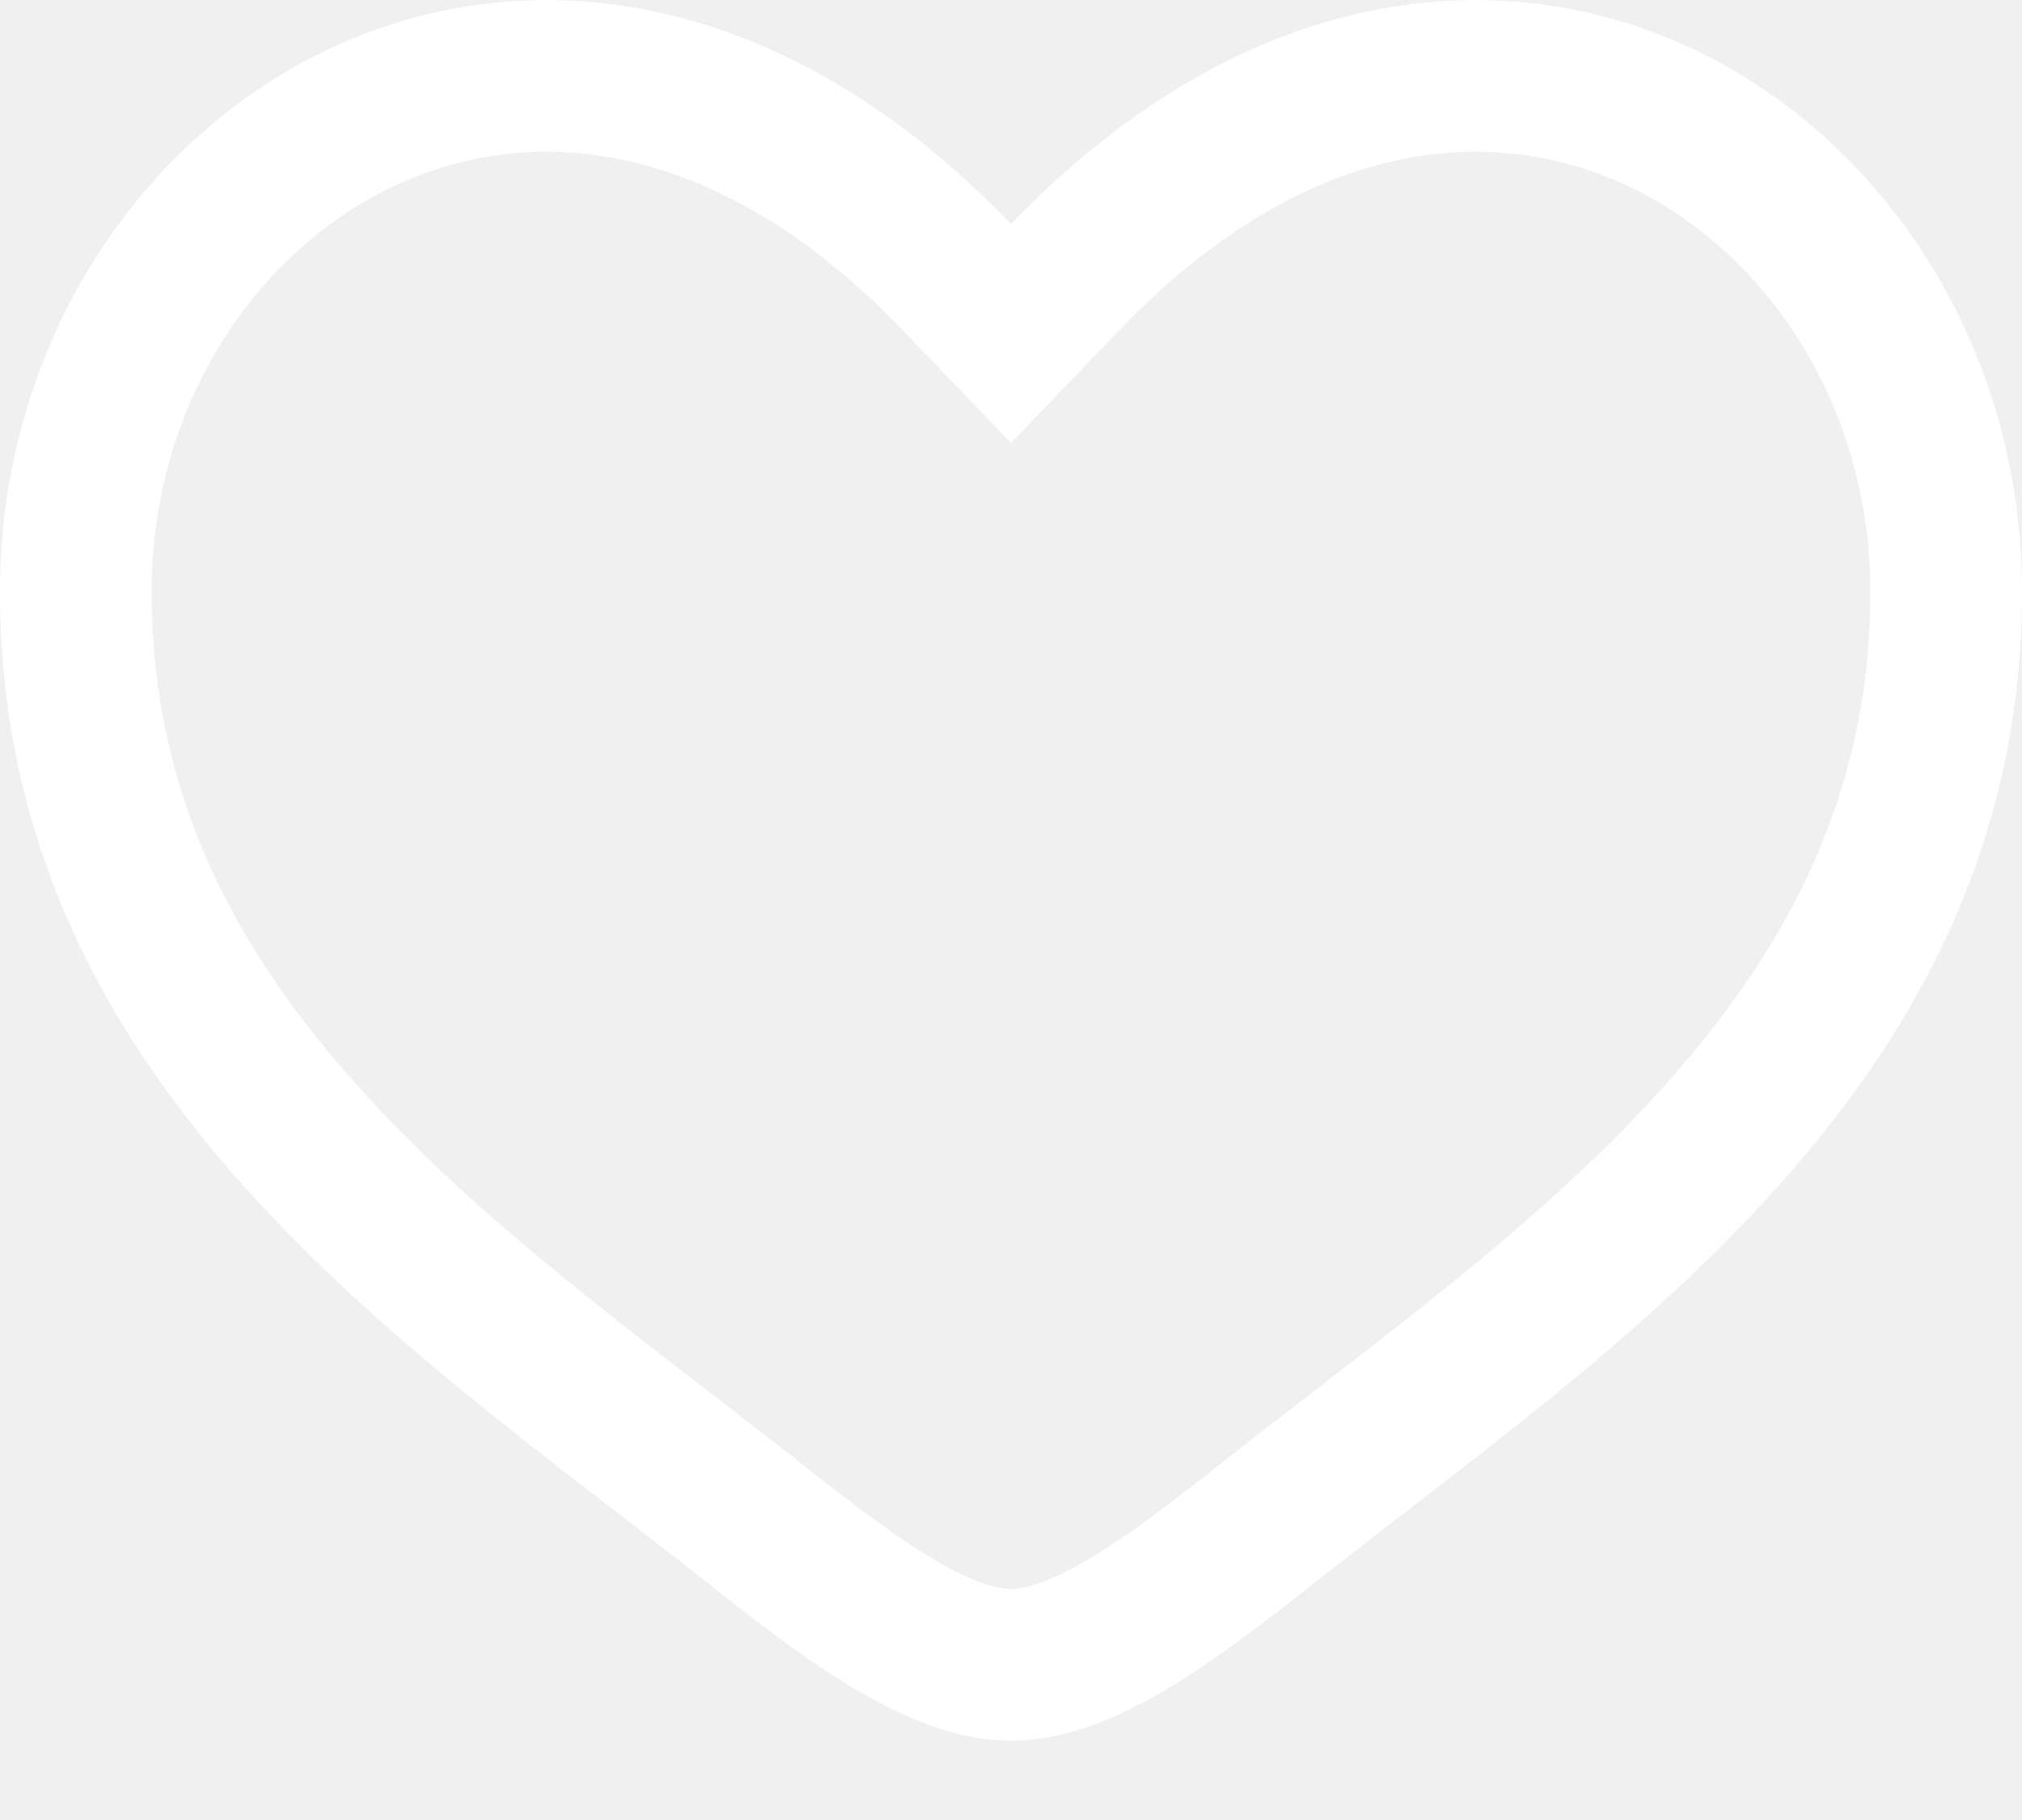
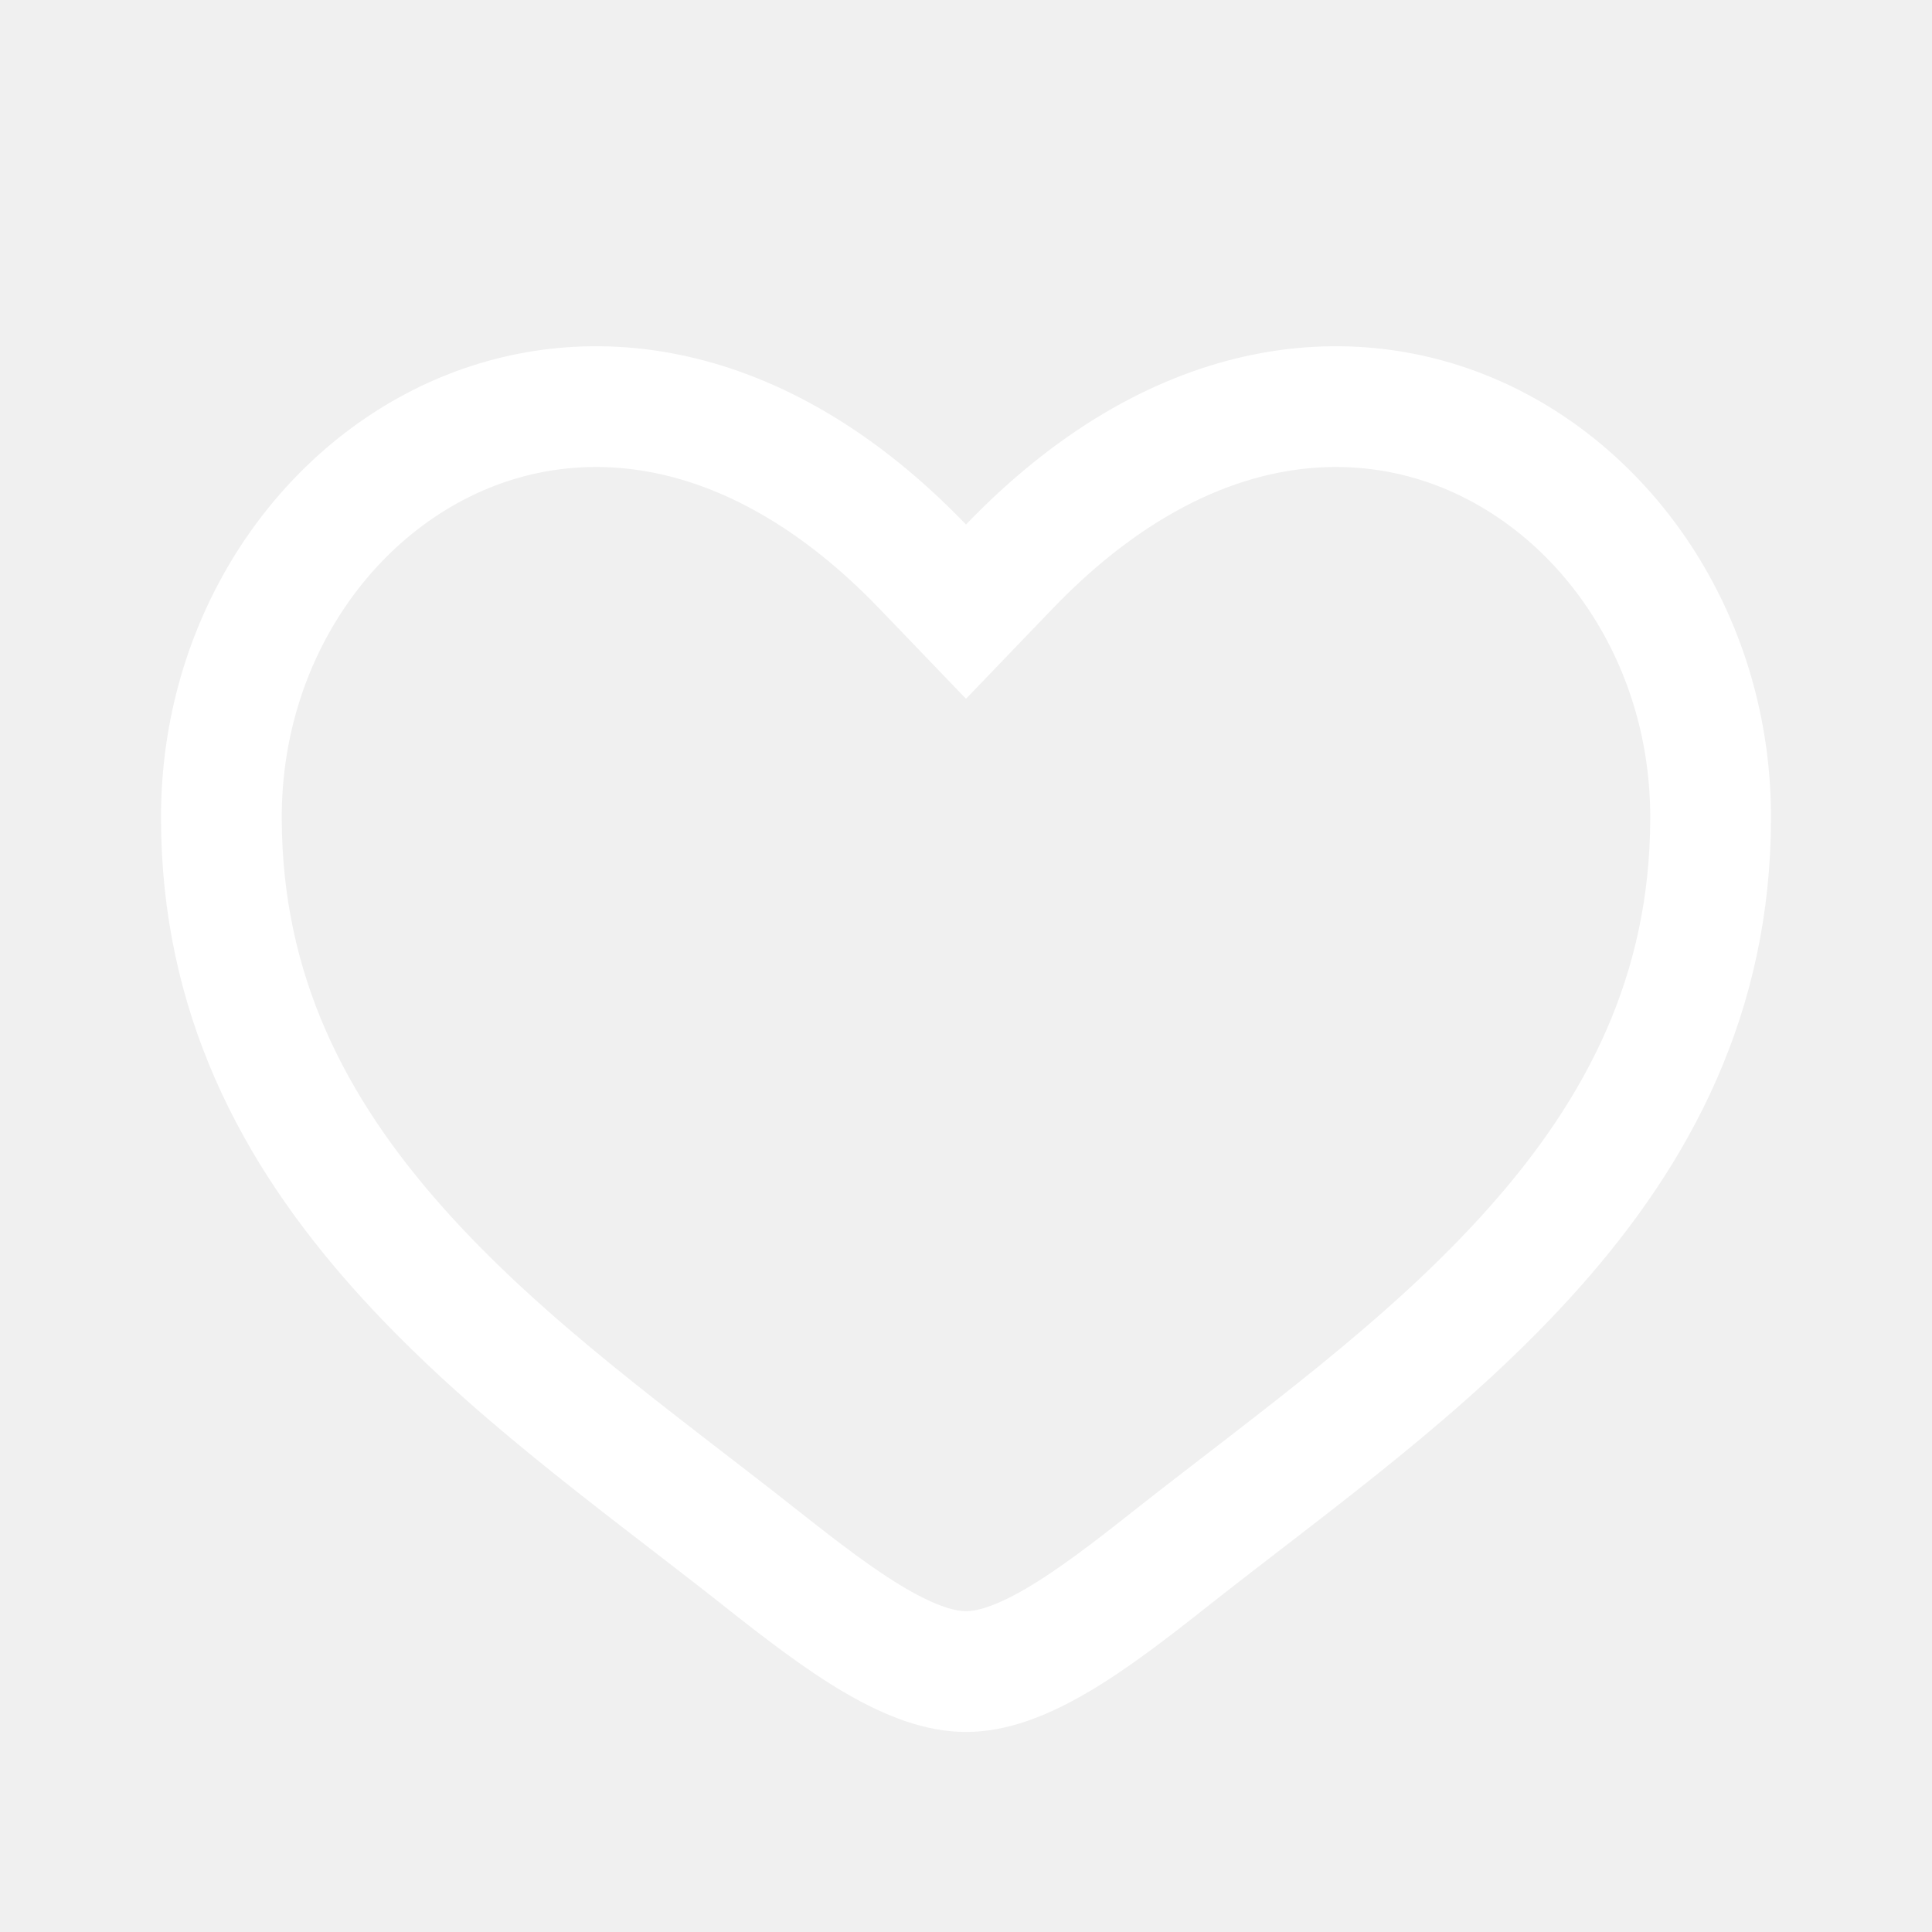
- <svg xmlns="http://www.w3.org/2000/svg" width="20" height="18" viewBox="0 0 20 18" fill="none">
-   <path d="M10.54 2.736C12.598 0.598 14.764 0.403 16.376 1.14C18.035 1.898 19.25 3.703 19.25 5.854C19.25 8.05 18.351 9.744 17.061 11.195C15.747 12.675 14.09 13.842 12.574 15.036L12.573 15.037C12.048 15.452 11.578 15.816 11.126 16.08C10.674 16.344 10.31 16.465 10 16.465C9.691 16.465 9.326 16.344 8.874 16.08C8.422 15.816 7.952 15.452 7.426 15.037H7.427C5.911 13.842 4.253 12.675 2.938 11.194C1.649 9.743 0.75 8.05 0.75 5.853C0.75 3.702 1.965 1.898 3.624 1.14C5.236 0.403 7.402 0.598 9.46 2.736L10 3.298L10.54 2.736Z" stroke="white" stroke-width="1.5" />
+ <svg xmlns="http://www.w3.org/2000/svg" width="24" height="24" viewBox="0 0 24 24" fill="none">
+   <g transform="translate(2, 4.3)">
+     <path d="M10.54 2.736C12.598 0.598 14.764 0.403 16.376 1.14C18.035 1.898 19.25 3.703 19.25 5.854C19.25 8.05 18.351 9.744 17.061 11.195C15.747 12.675 14.09 13.842 12.574 15.036L12.573 15.037C12.048 15.452 11.578 15.816 11.126 16.08C10.674 16.344 10.31 16.465 10 16.465C9.691 16.465 9.326 16.344 8.874 16.08C8.422 15.816 7.952 15.452 7.426 15.037H7.427C5.911 13.842 4.253 12.675 2.938 11.194C1.649 9.743 0.75 8.05 0.75 5.853C0.75 3.702 1.965 1.898 3.624 1.14C5.236 0.403 7.402 0.598 9.46 2.736L10 3.298L10.54 2.736Z" stroke="white" stroke-width="1.5" />
+   </g>
</svg>
